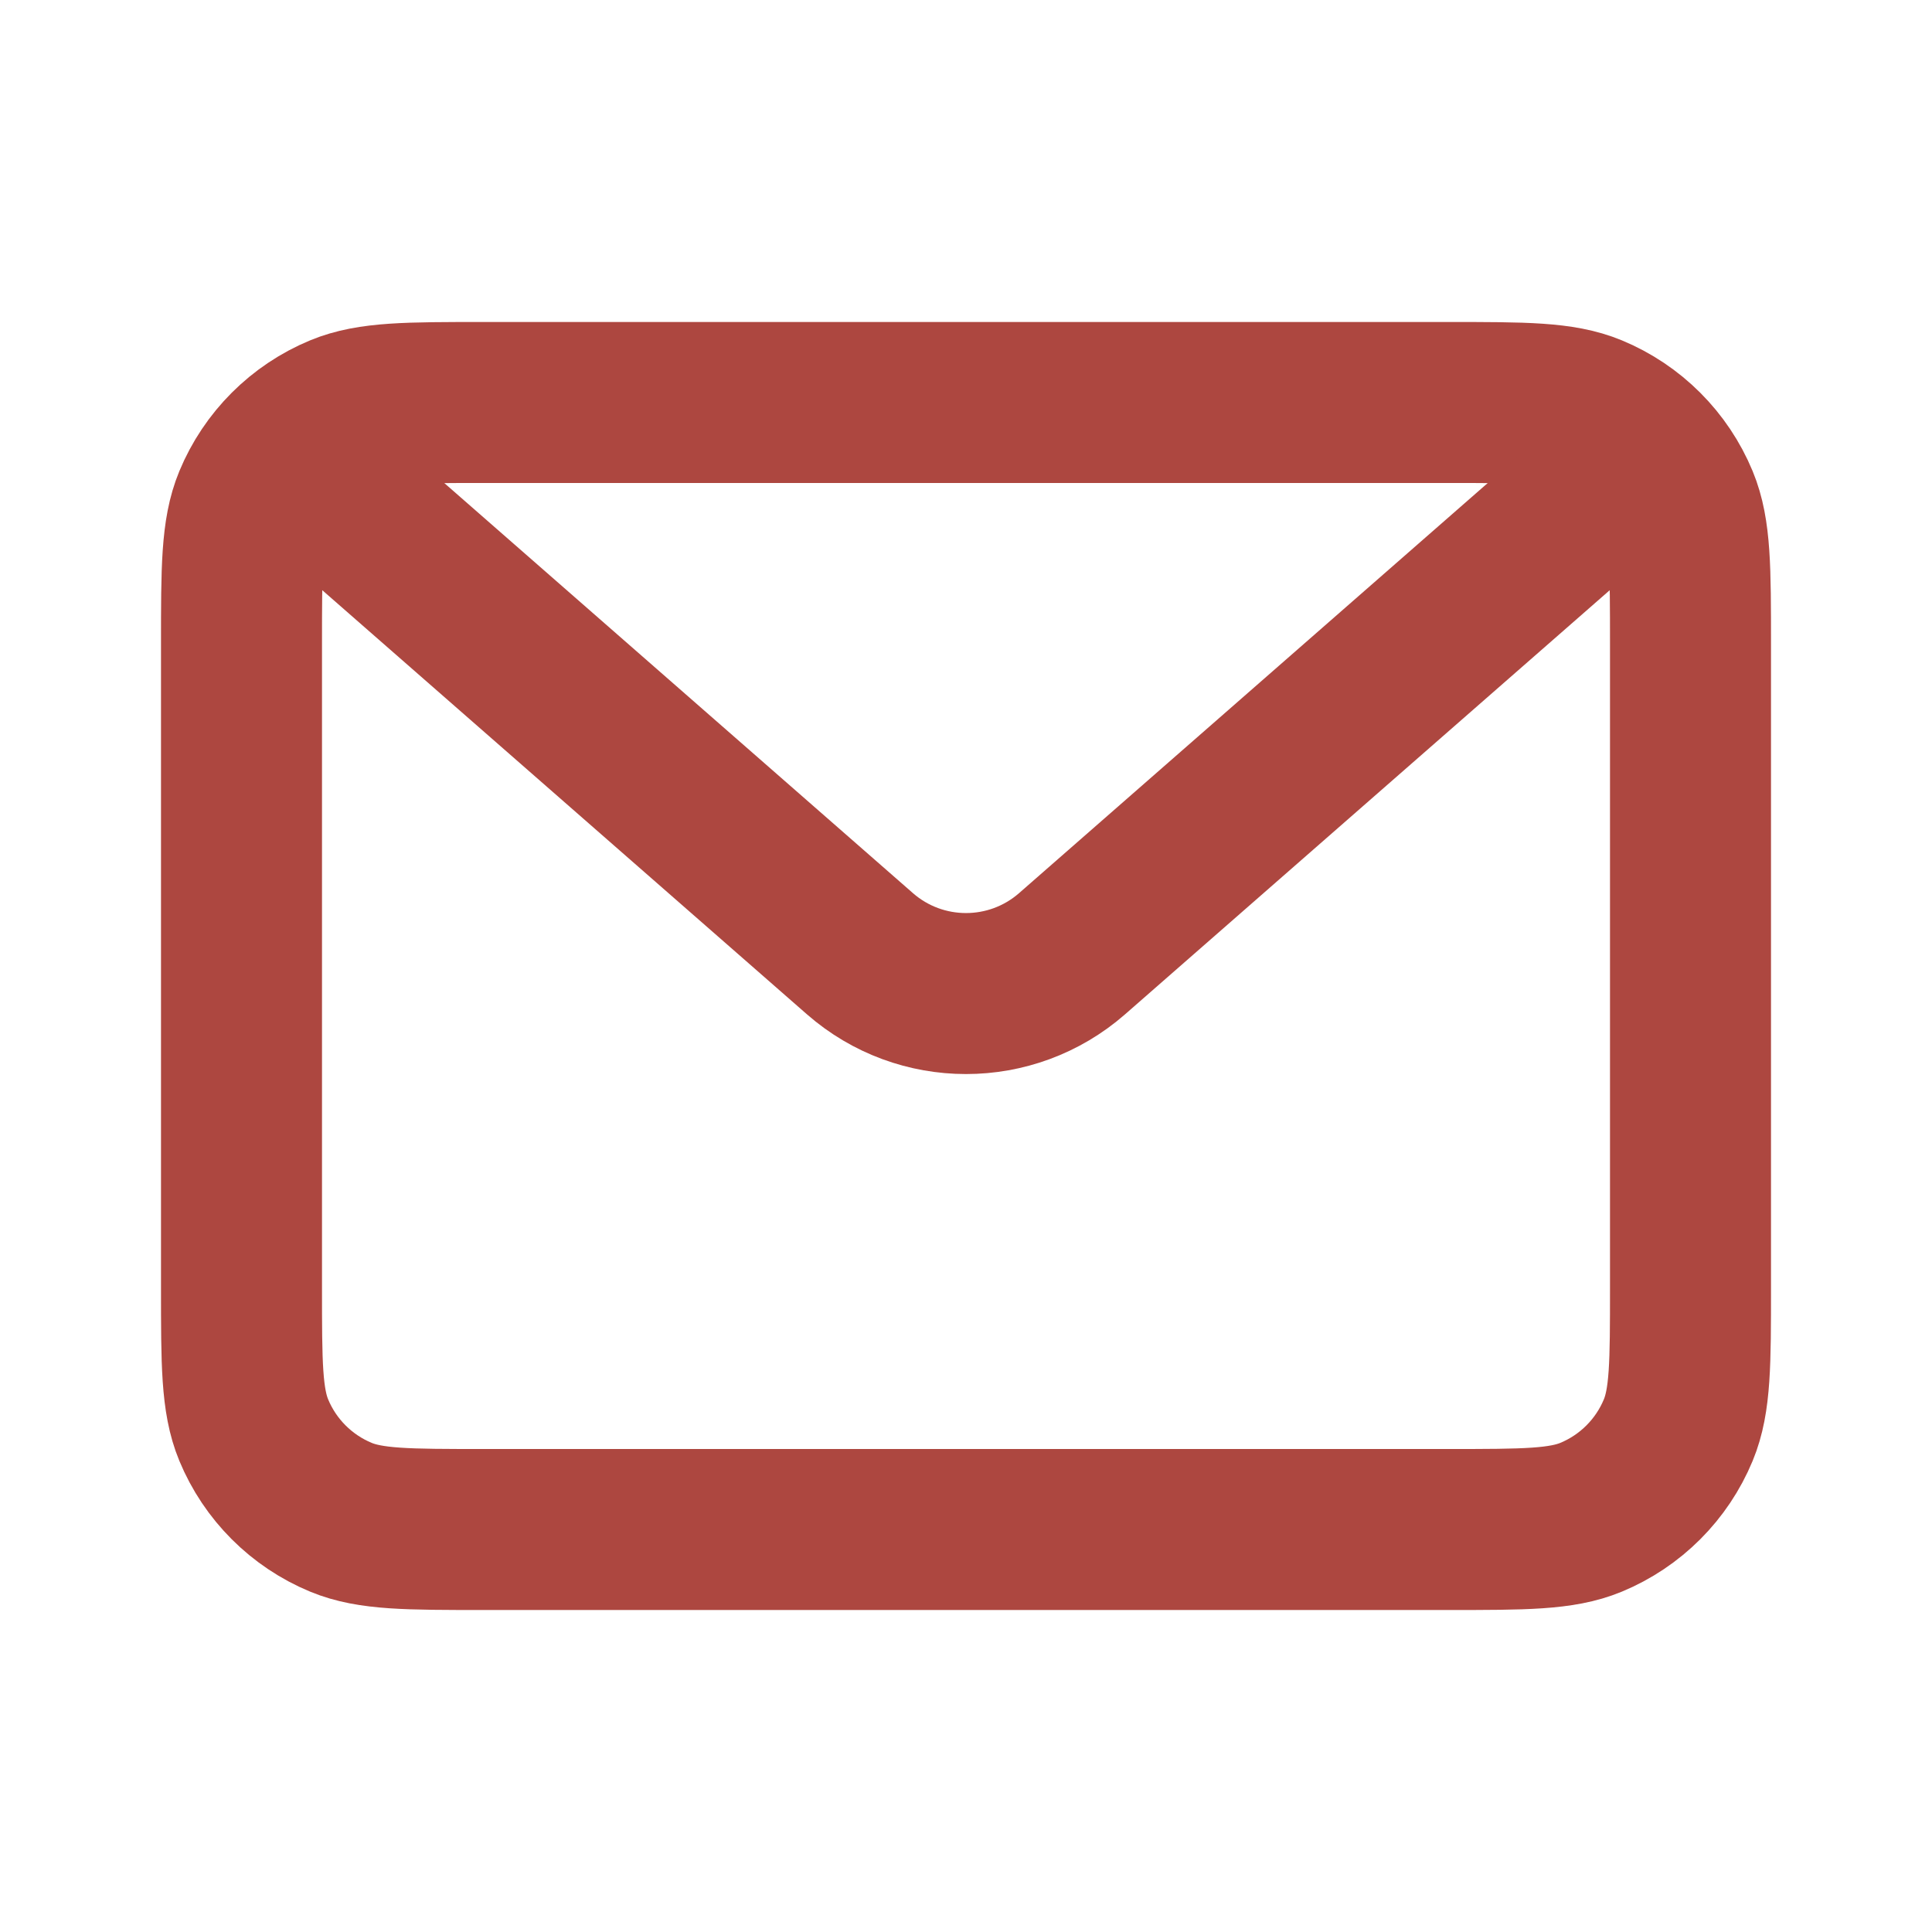
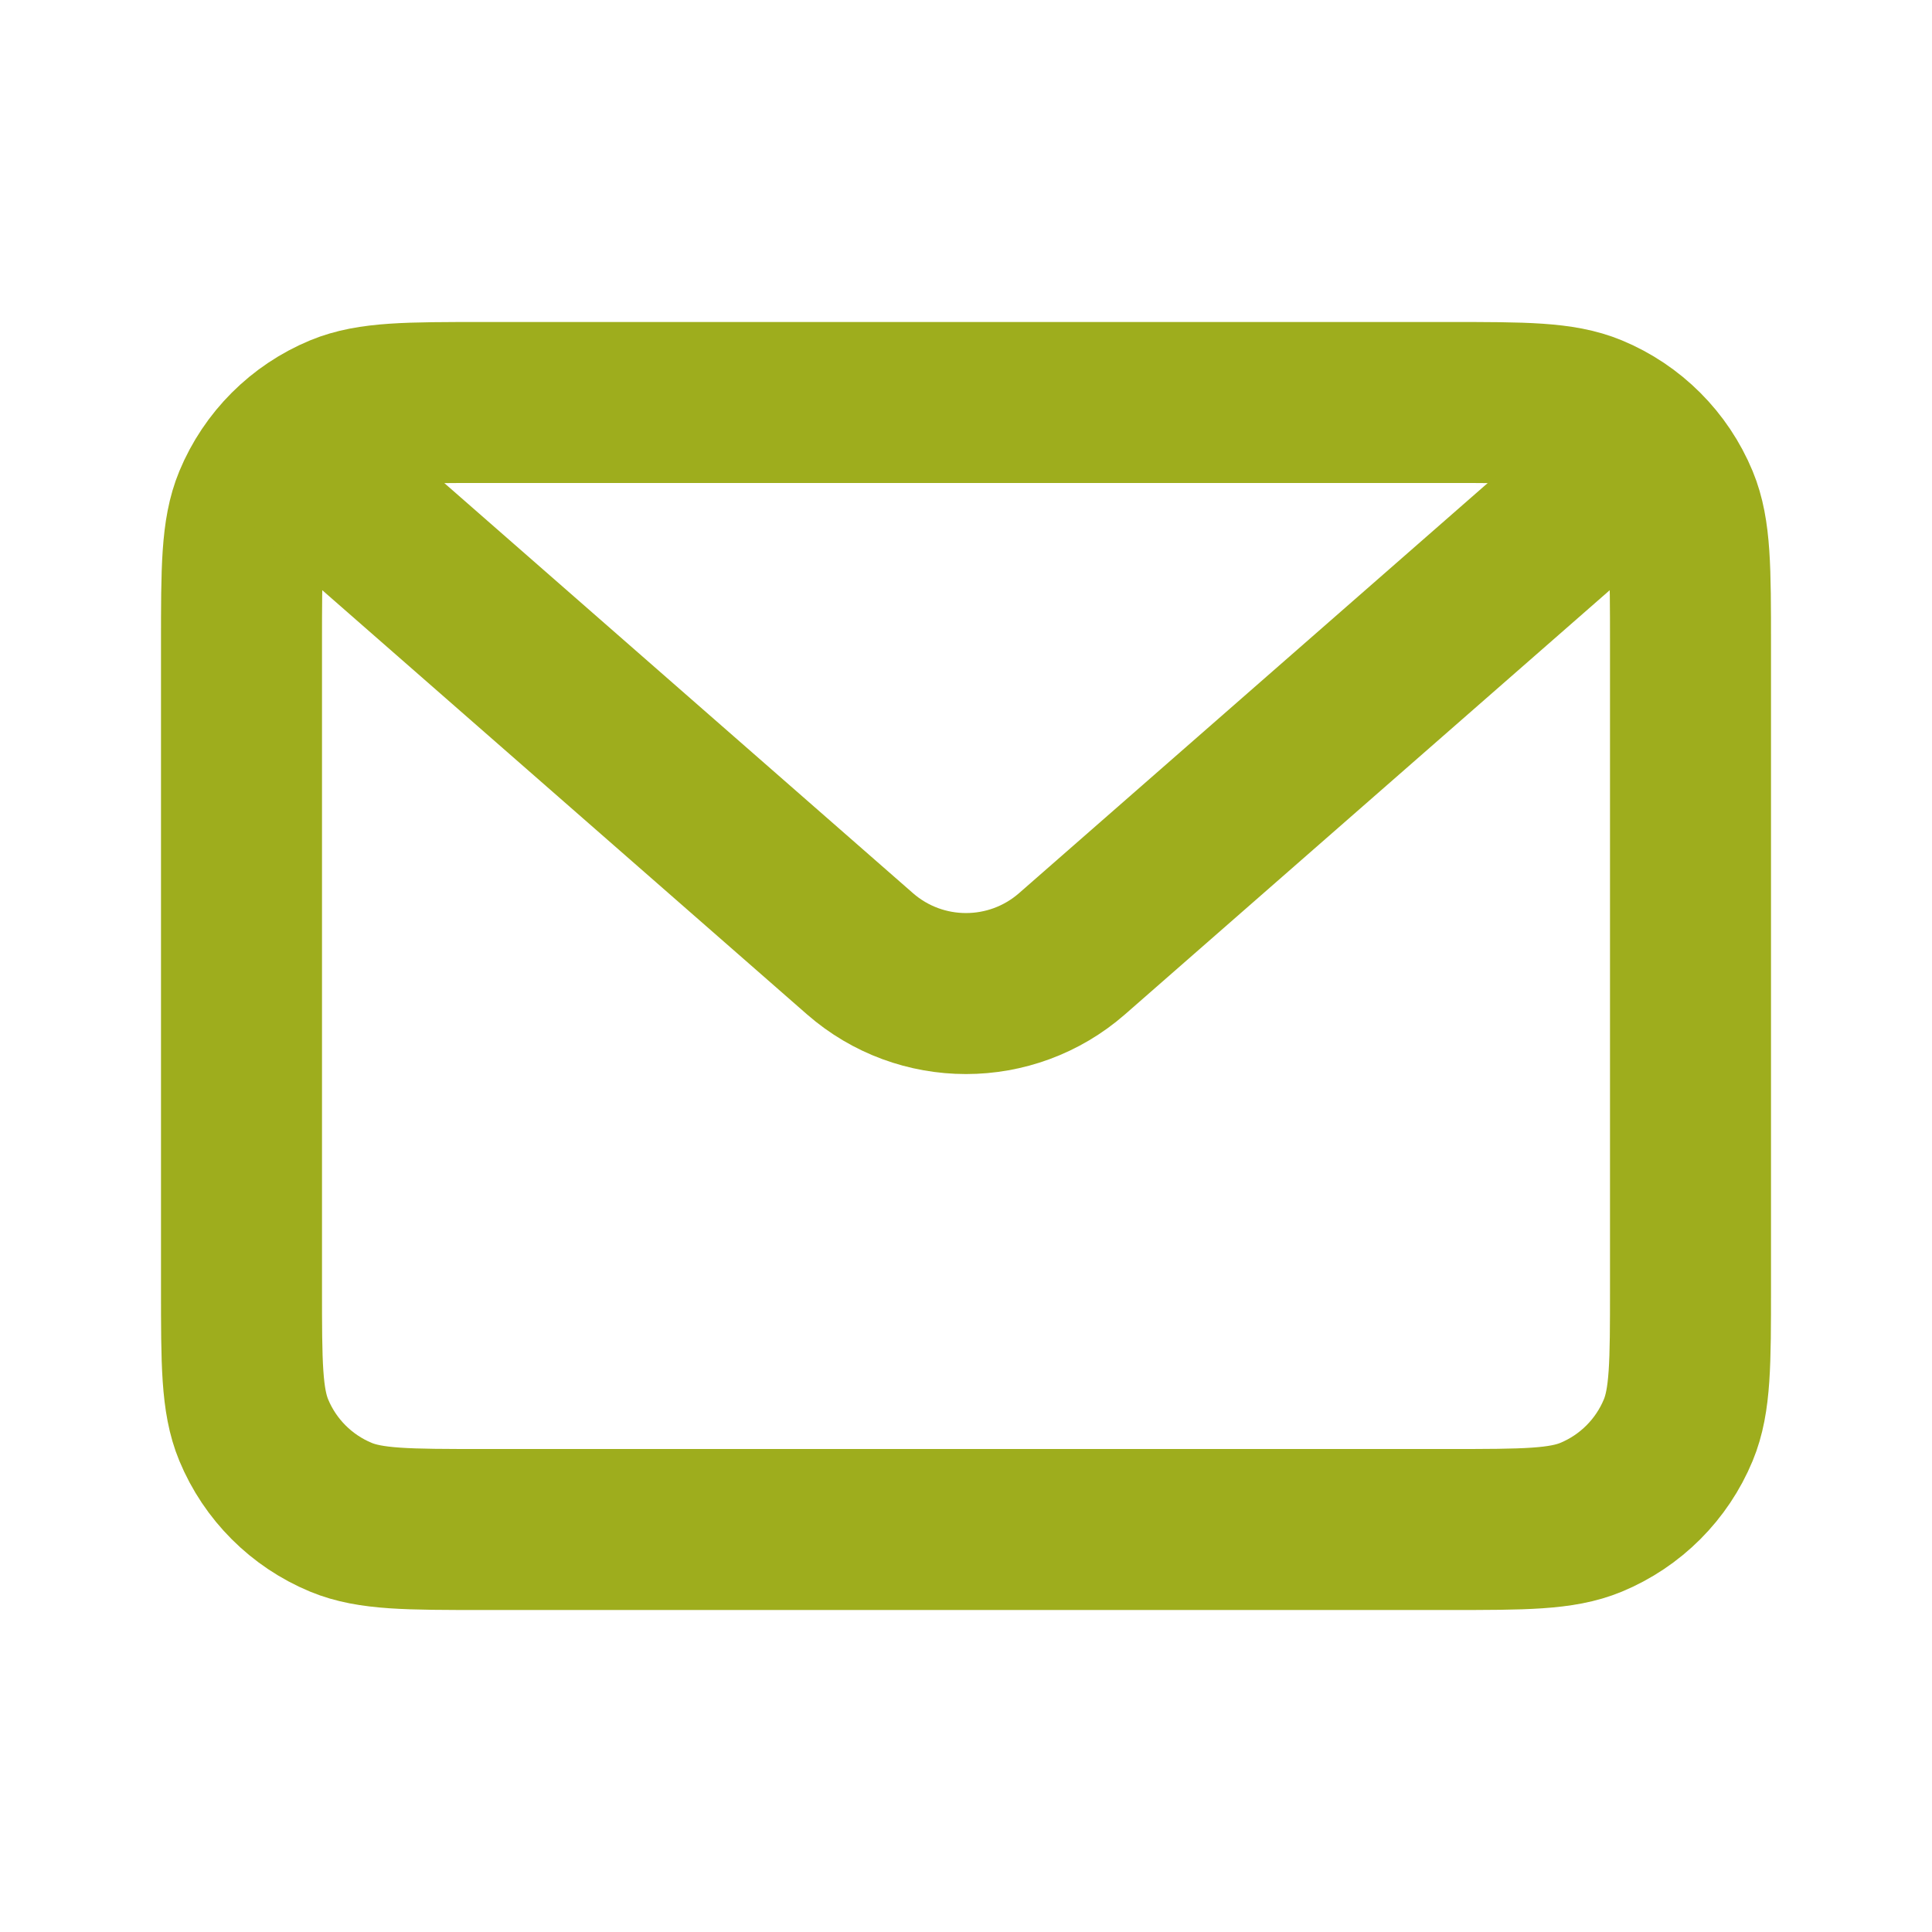
<svg xmlns="http://www.w3.org/2000/svg" width="800px" height="800px" viewBox="0 0 24 24" fill="none">
-   <path d="M3 8C3 7.068 3 6.602 3.152 6.235C3.355 5.745 3.745 5.355 4.235 5.152C4.602 5 5.068 5 6 5V5H18V5C18.932 5 19.398 5 19.765 5.152C20.255 5.355 20.645 5.745 20.848 6.235C21 6.602 21 7.068 21 8V16C21 16.932 21 17.398 20.848 17.765C20.645 18.255 20.255 18.645 19.765 18.848C19.398 19 18.932 19 18 19V19H6V19C5.068 19 4.602 19 4.235 18.848C3.745 18.645 3.355 18.255 3.152 17.765C3 17.398 3 16.932 3 16V8Z" stroke="#AD4740" stroke-width="2" stroke-linejoin="round" />
-   <path d="M4 6L10.683 11.848C11.437 12.507 12.563 12.507 13.317 11.848L20 6" stroke="#AD4740" stroke-width="2" stroke-linecap="round" stroke-linejoin="round" />
+   <path d="M3 8C3 7.068 3 6.602 3.152 6.235C3.355 5.745 3.745 5.355 4.235 5.152C4.602 5 5.068 5 6 5V5H18V5C18.932 5 19.398 5 19.765 5.152C20.255 5.355 20.645 5.745 20.848 6.235C21 6.602 21 7.068 21 8V16C21 16.932 21 17.398 20.848 17.765C20.645 18.255 20.255 18.645 19.765 18.848C19.398 19 18.932 19 18 19V19H6V19C5.068 19 4.602 19 4.235 18.848C3.745 18.645 3.355 18.255 3.152 17.765C3 17.398 3 16.932 3 16V8Z" stroke="#9EAD1D" stroke-width="2" stroke-linejoin="round" />
+   <path d="M4 6L10.683 11.848C11.437 12.507 12.563 12.507 13.317 11.848L20 6" stroke="#9EAD1D" stroke-width="2" stroke-linecap="round" stroke-linejoin="round" />
</svg>
